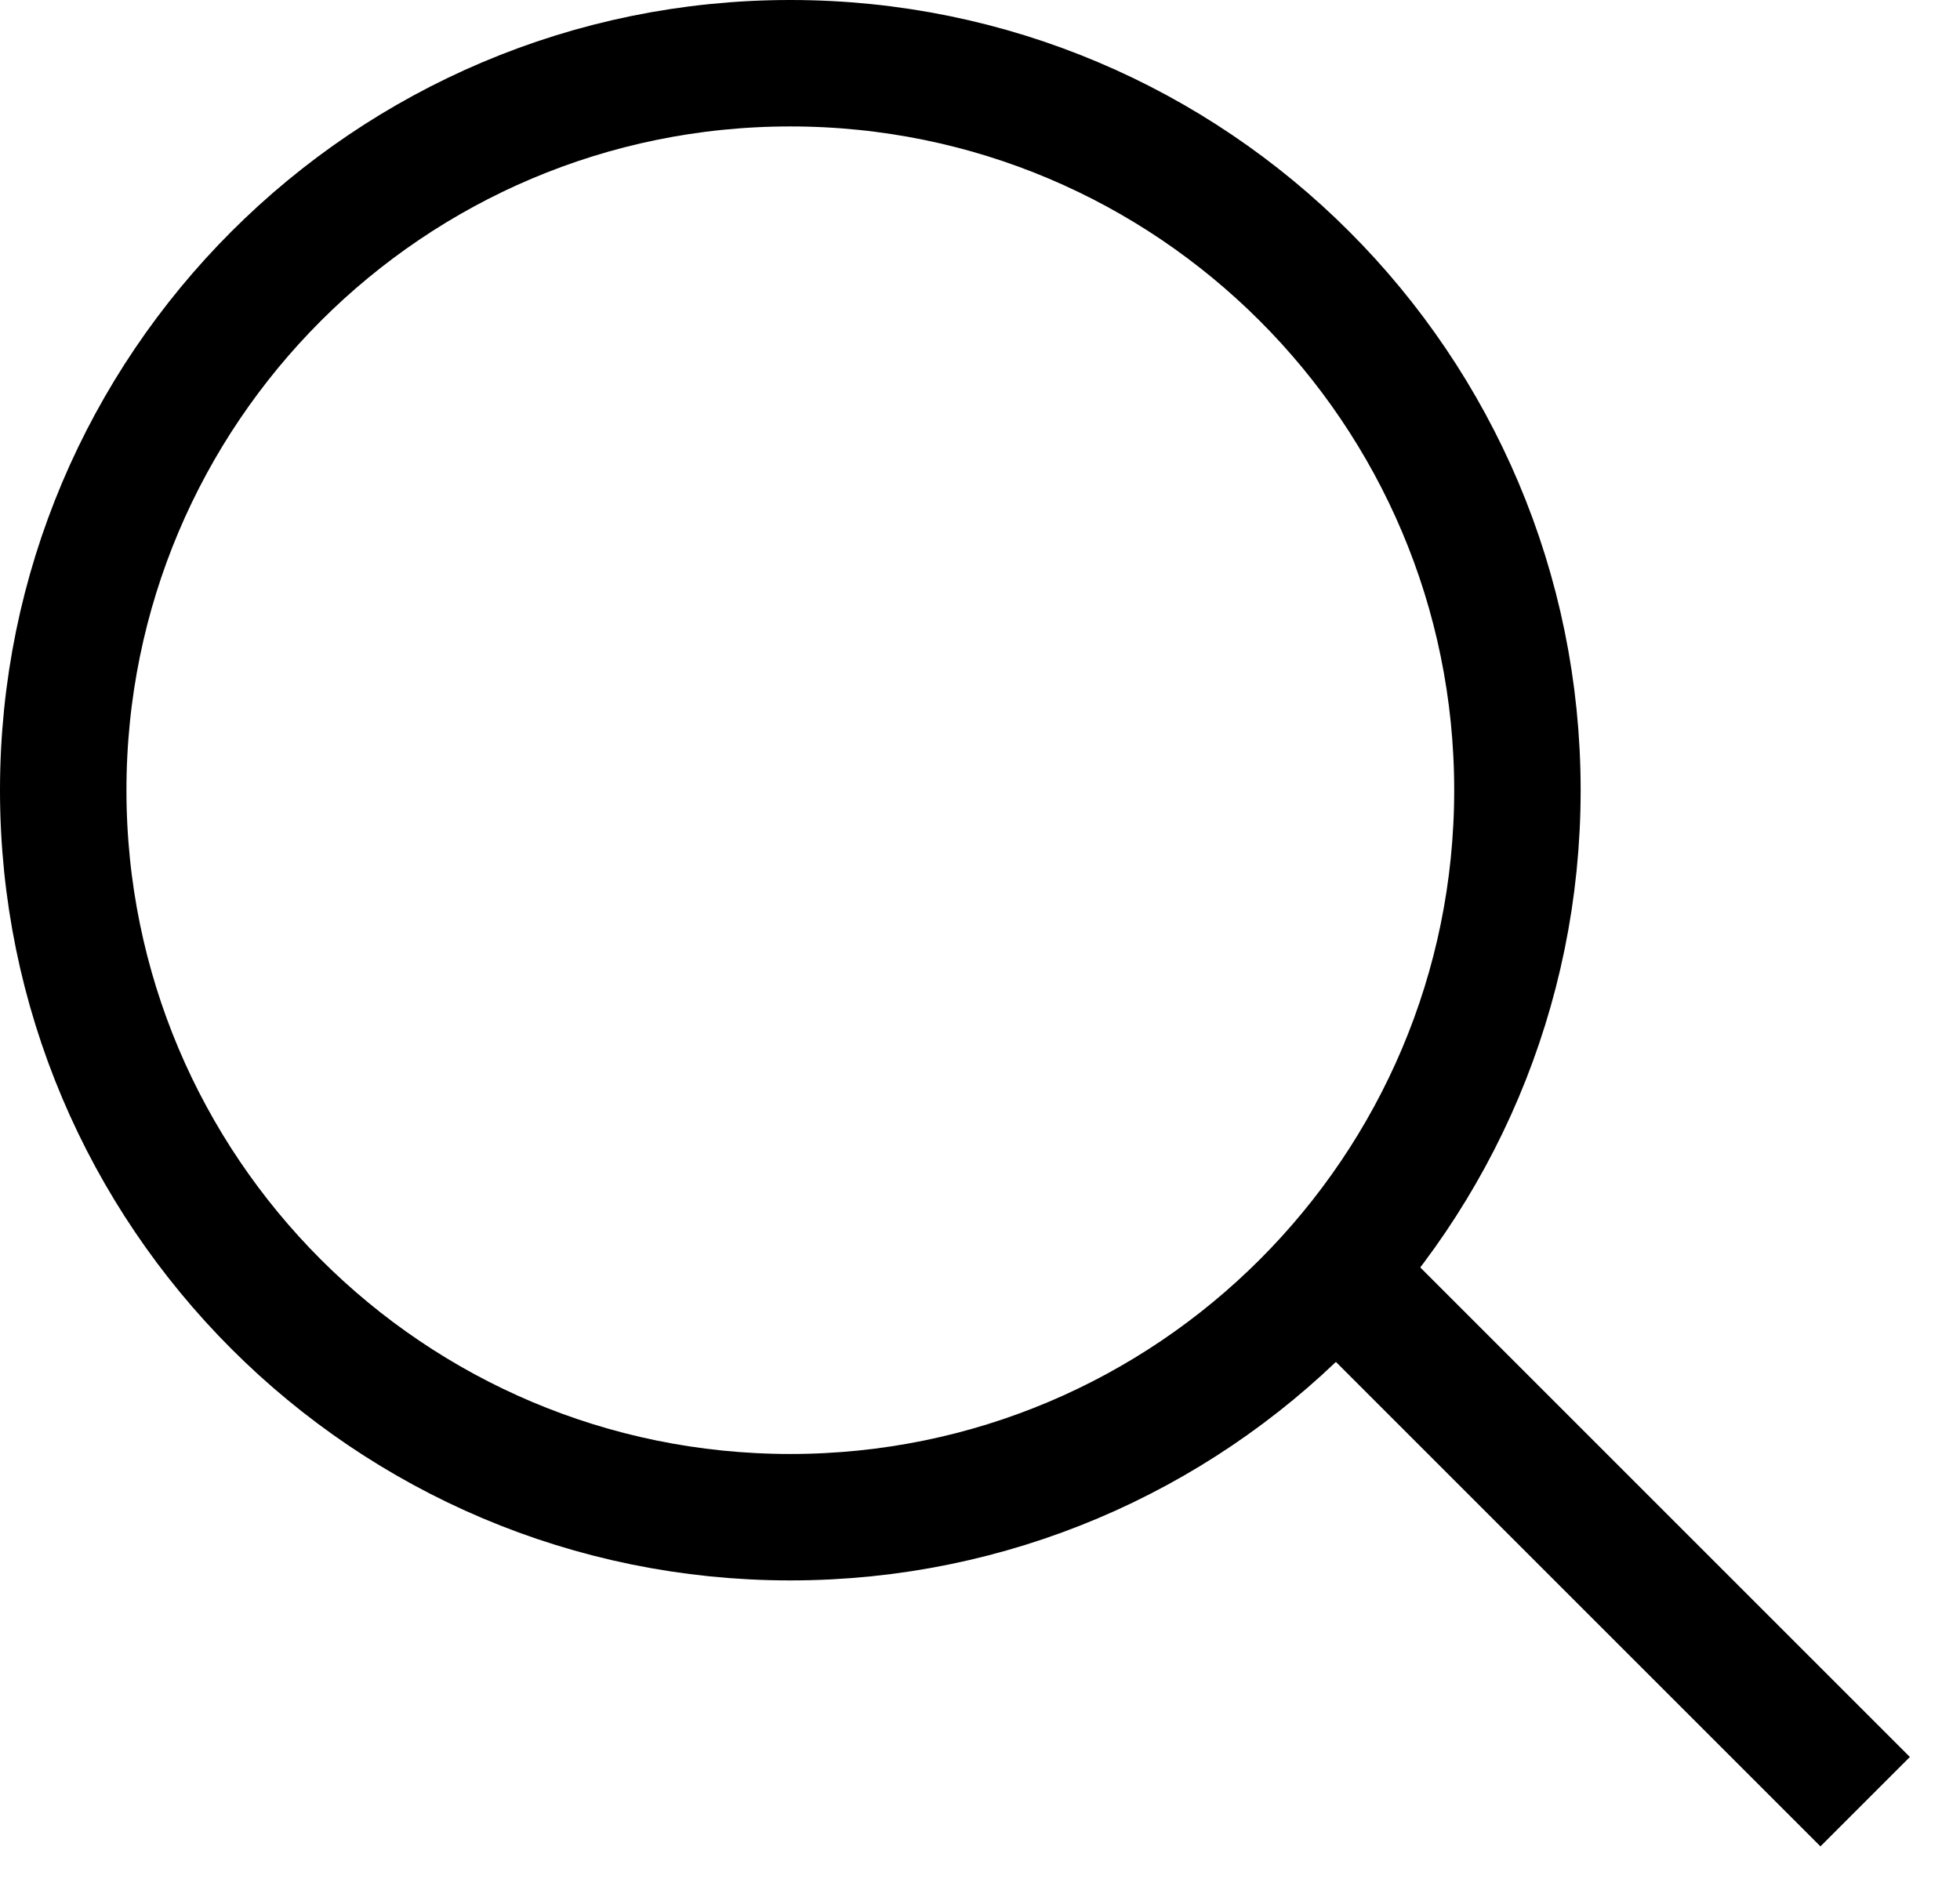
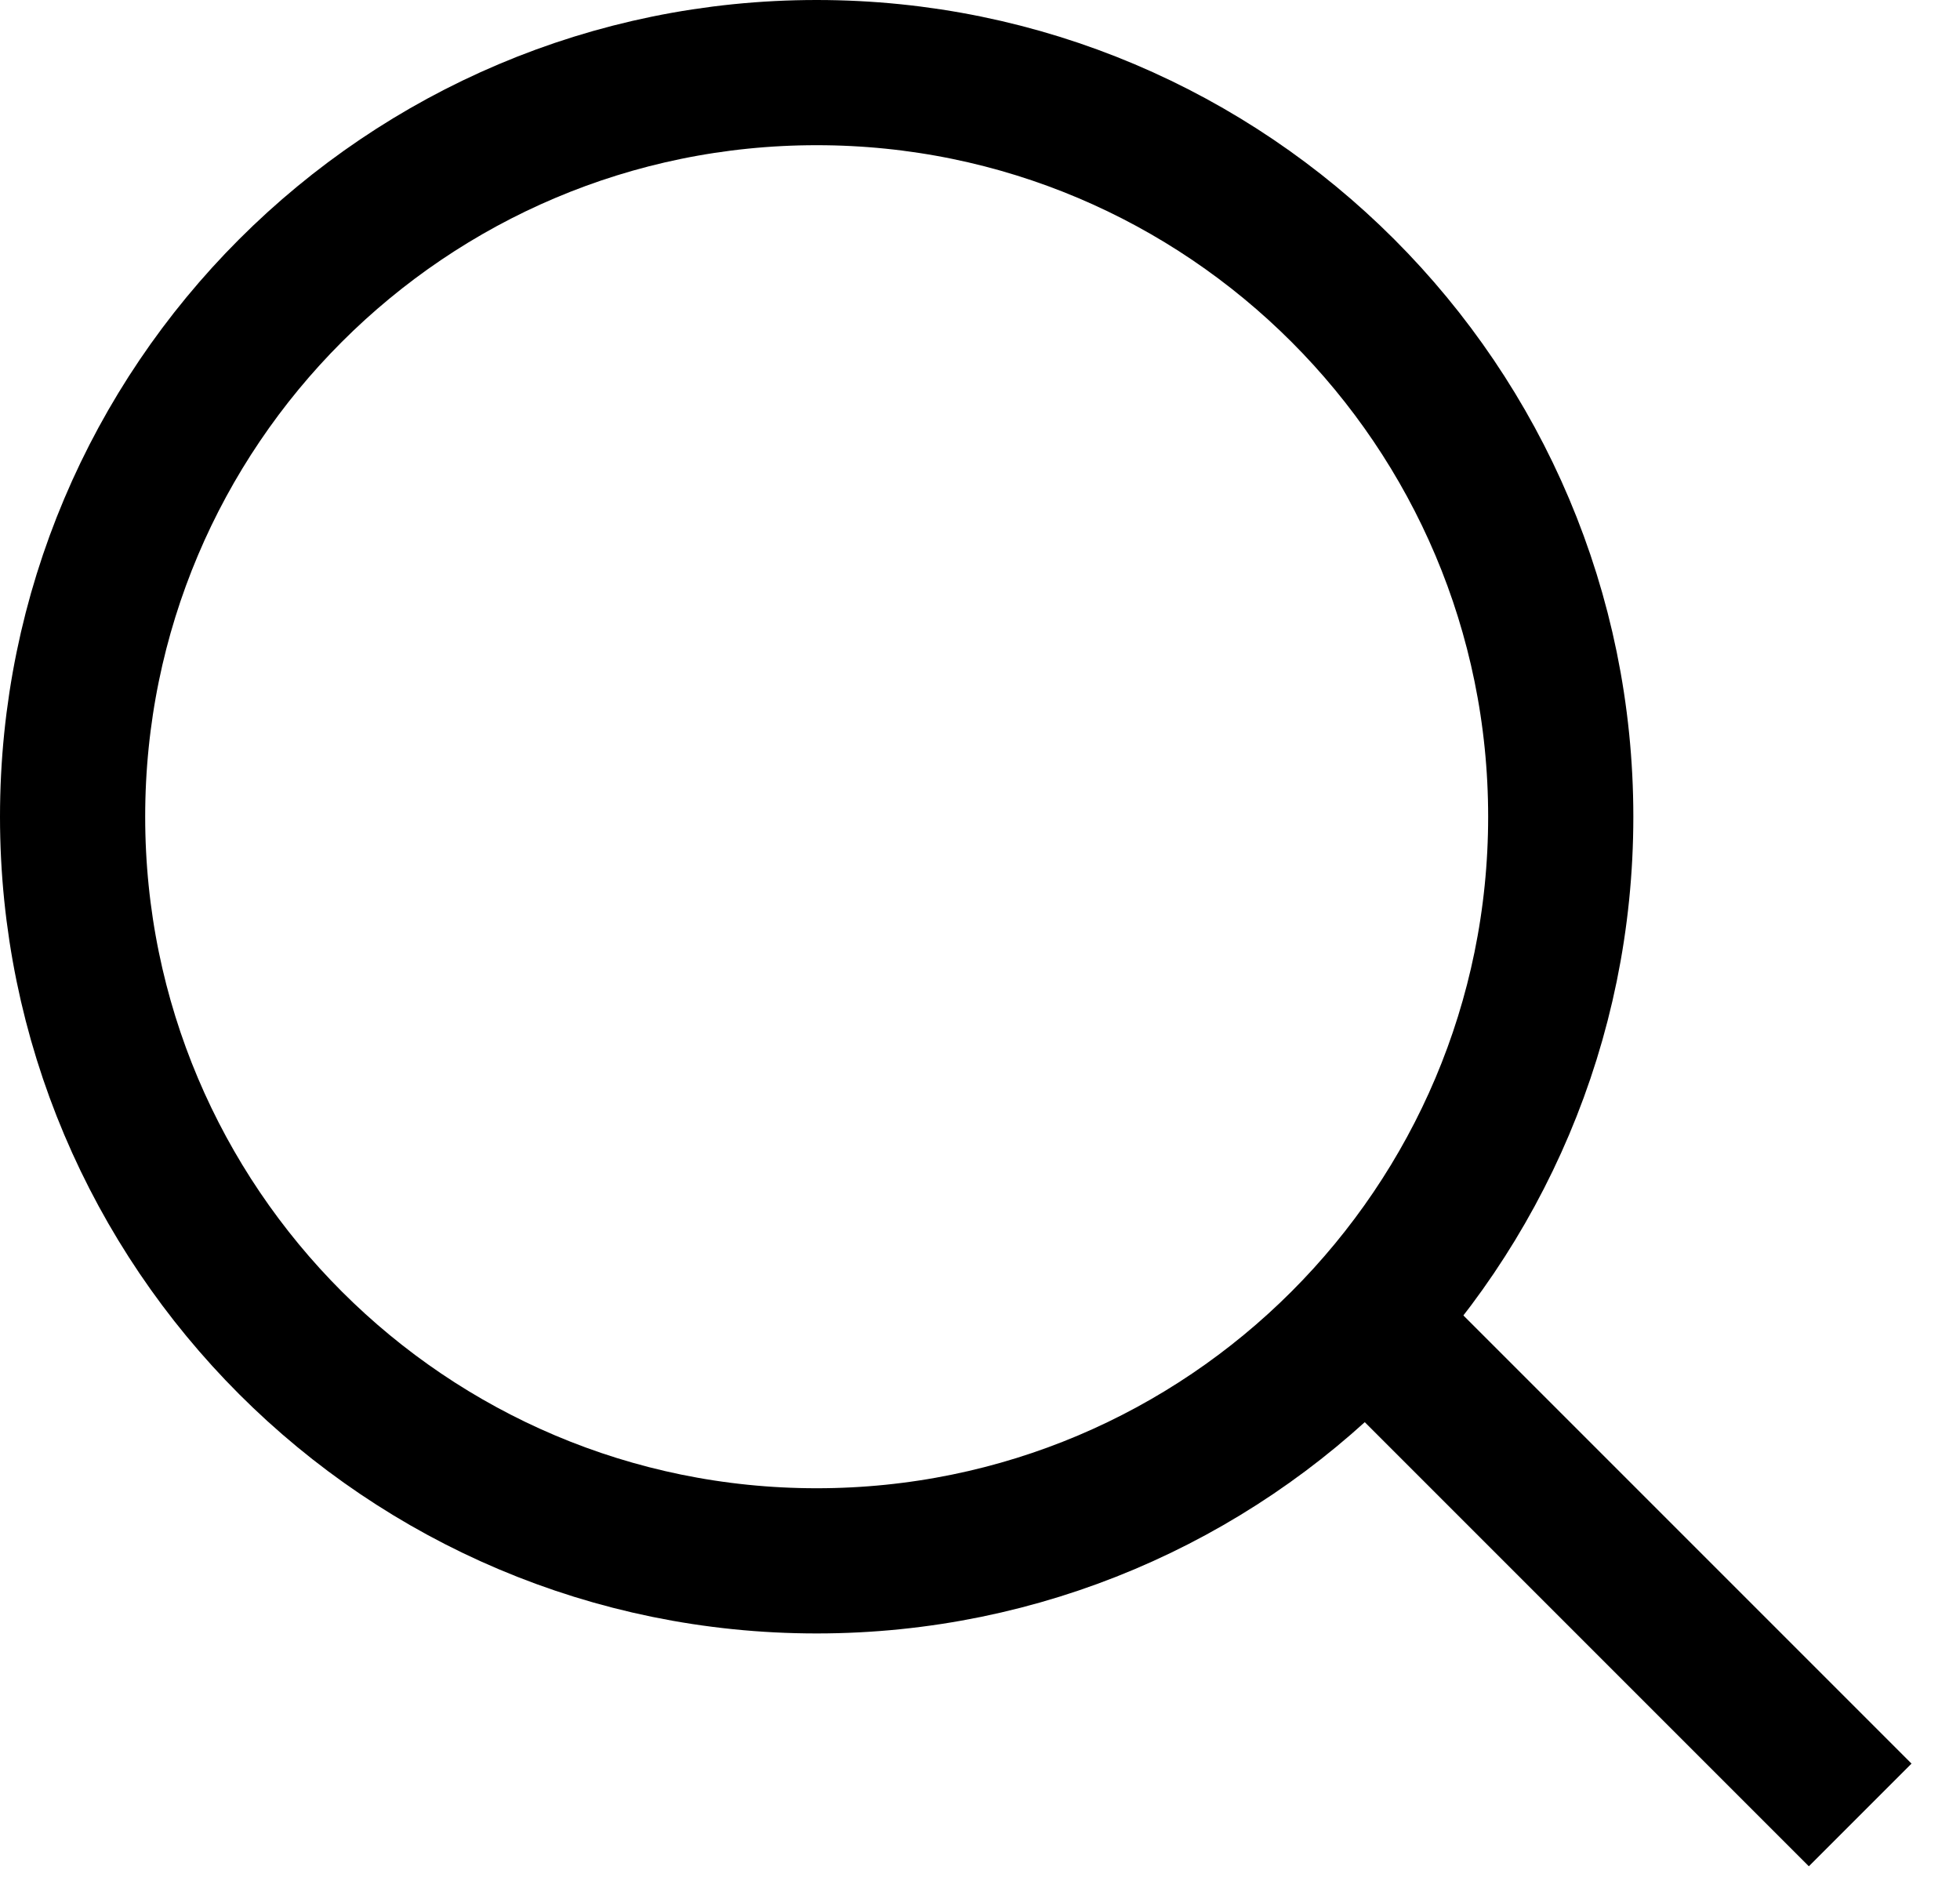
- <svg xmlns="http://www.w3.org/2000/svg" width="31" height="30" viewBox="0 0 31 30" fill="none">
-   <circle cx="12.5" cy="12.5" r="11.5" stroke="black" stroke-width="2" />
-   <path d="M21.5 20.5L29.5 28.5" stroke="black" stroke-width="2" />
+ <svg xmlns="http://www.w3.org/2000/svg" width="27" height="26" viewBox="0 0 27 26" fill="none">
+   <circle cx="11.25" cy="11.25" r="10.25" stroke="black" stroke-width="2" />
+   <path d="M19.375 18.75L25.625 25" stroke="black" stroke-width="2" />
</svg>
